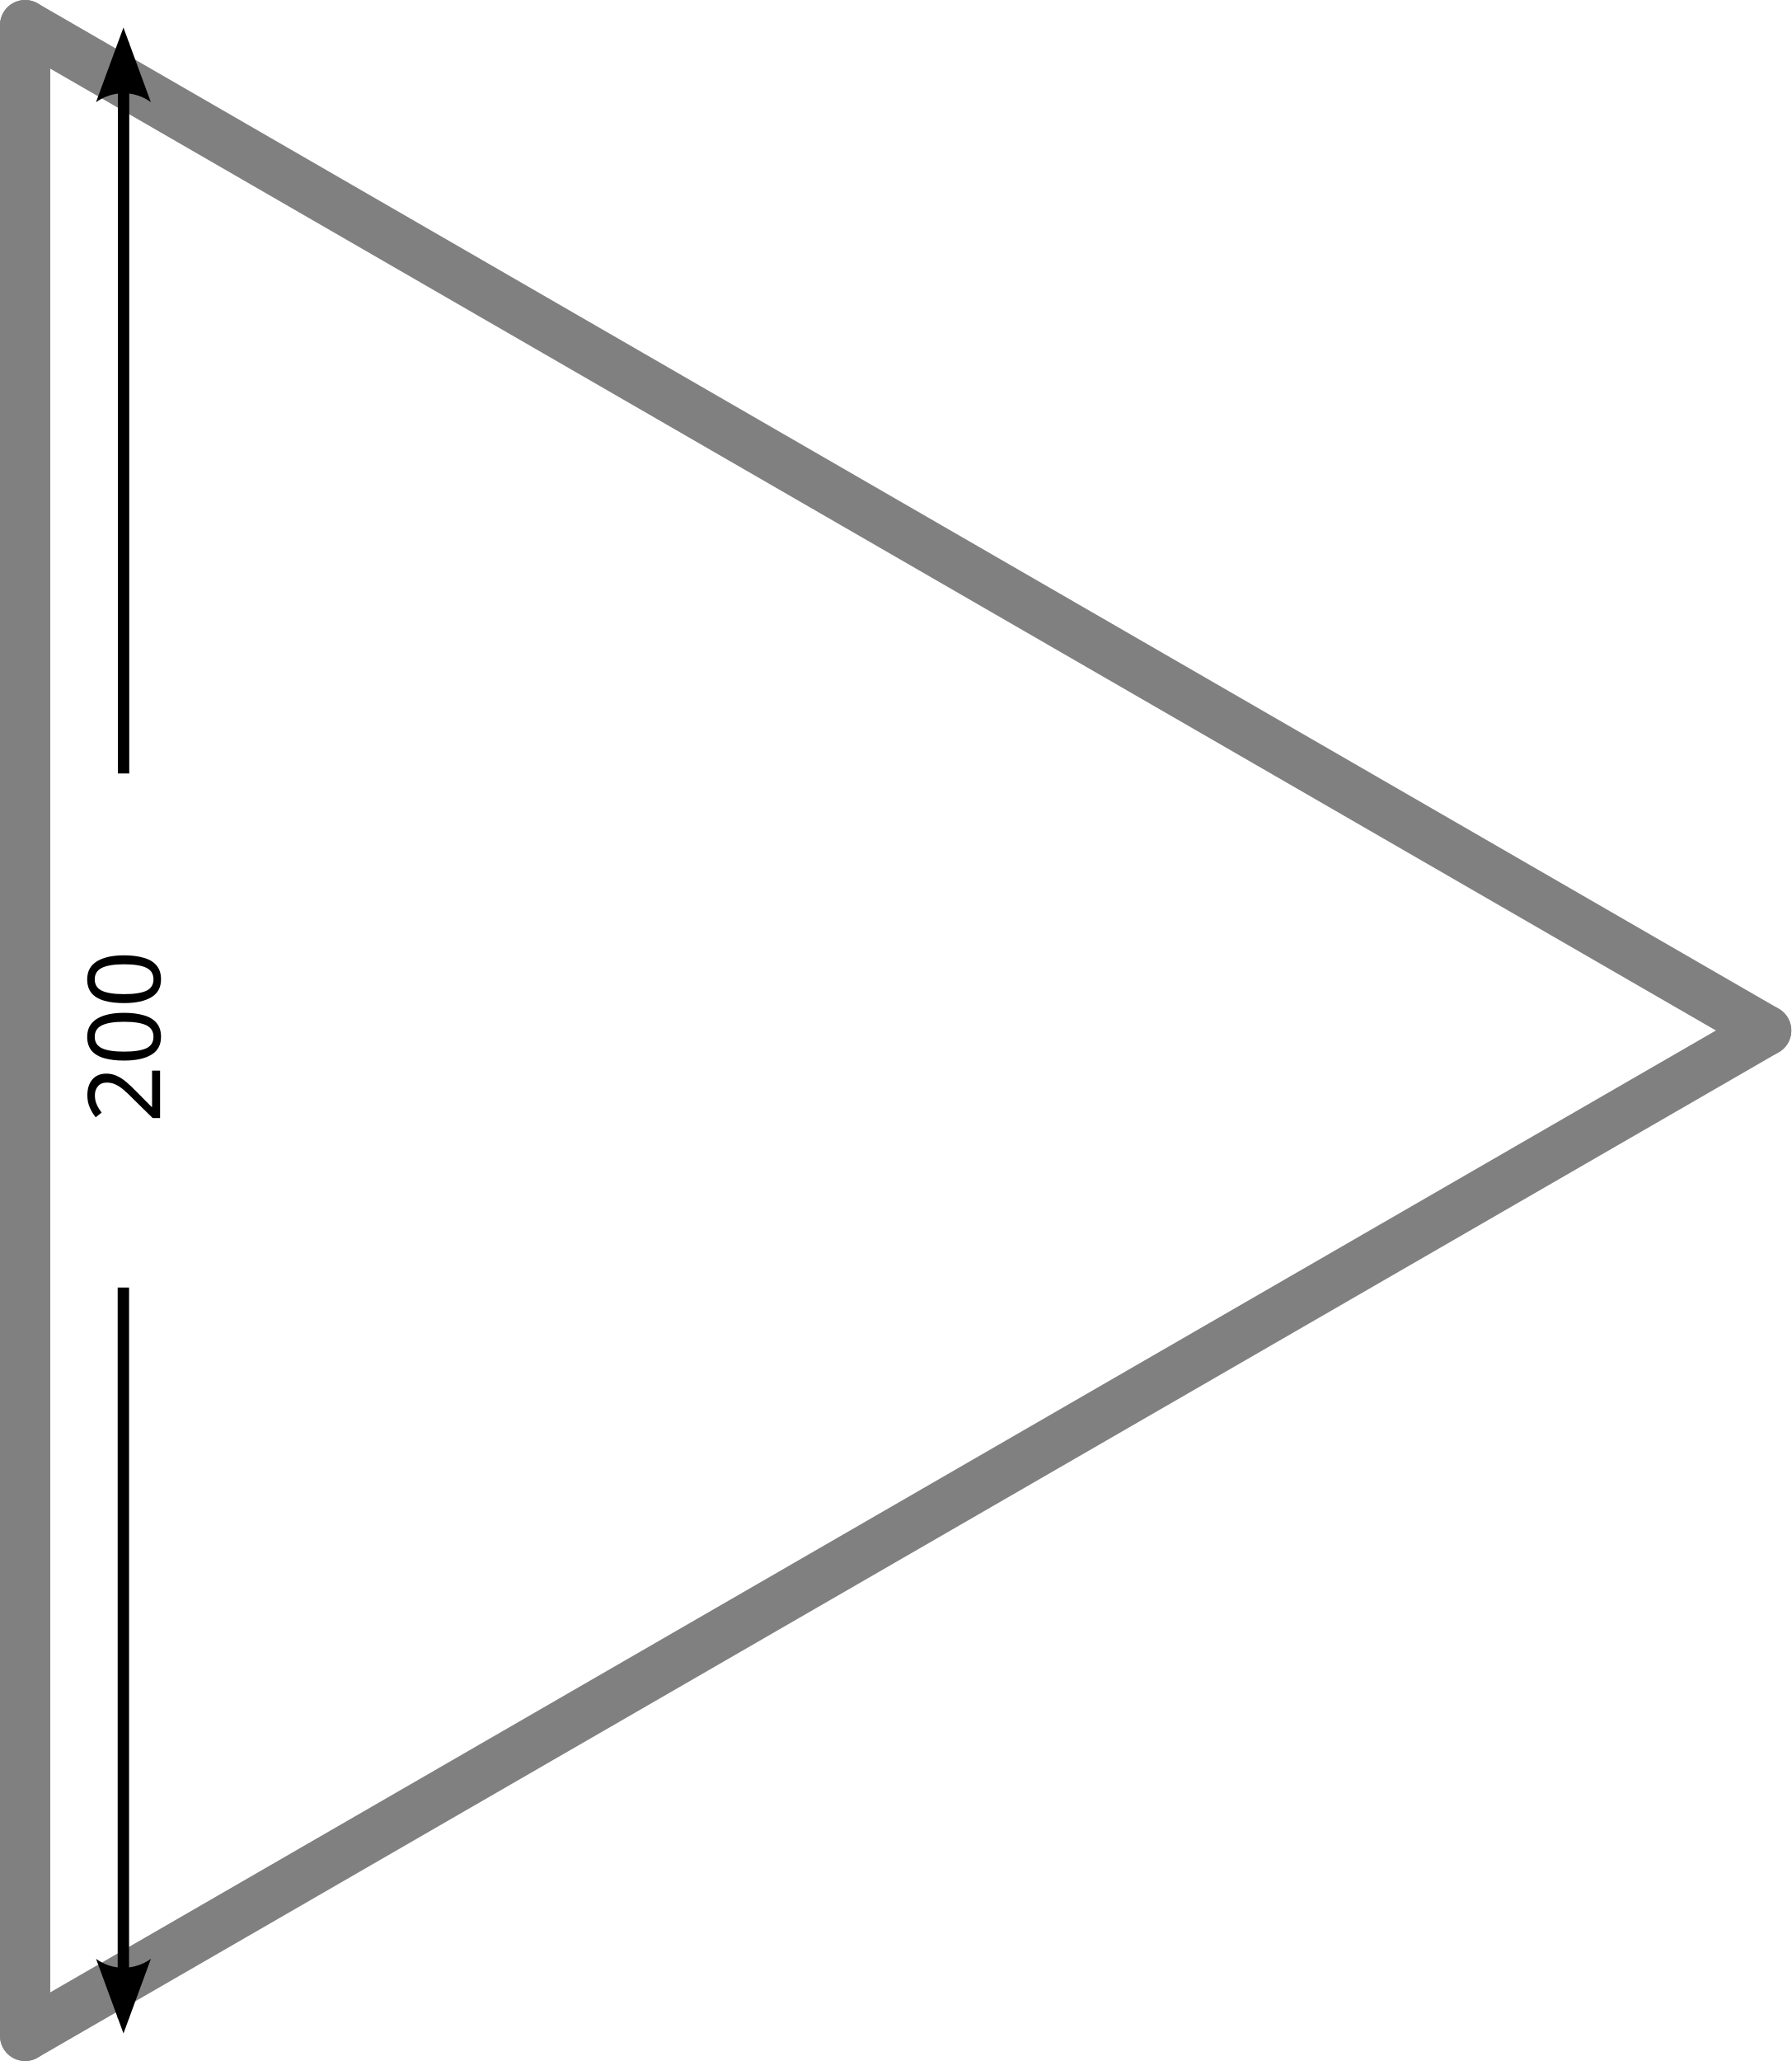
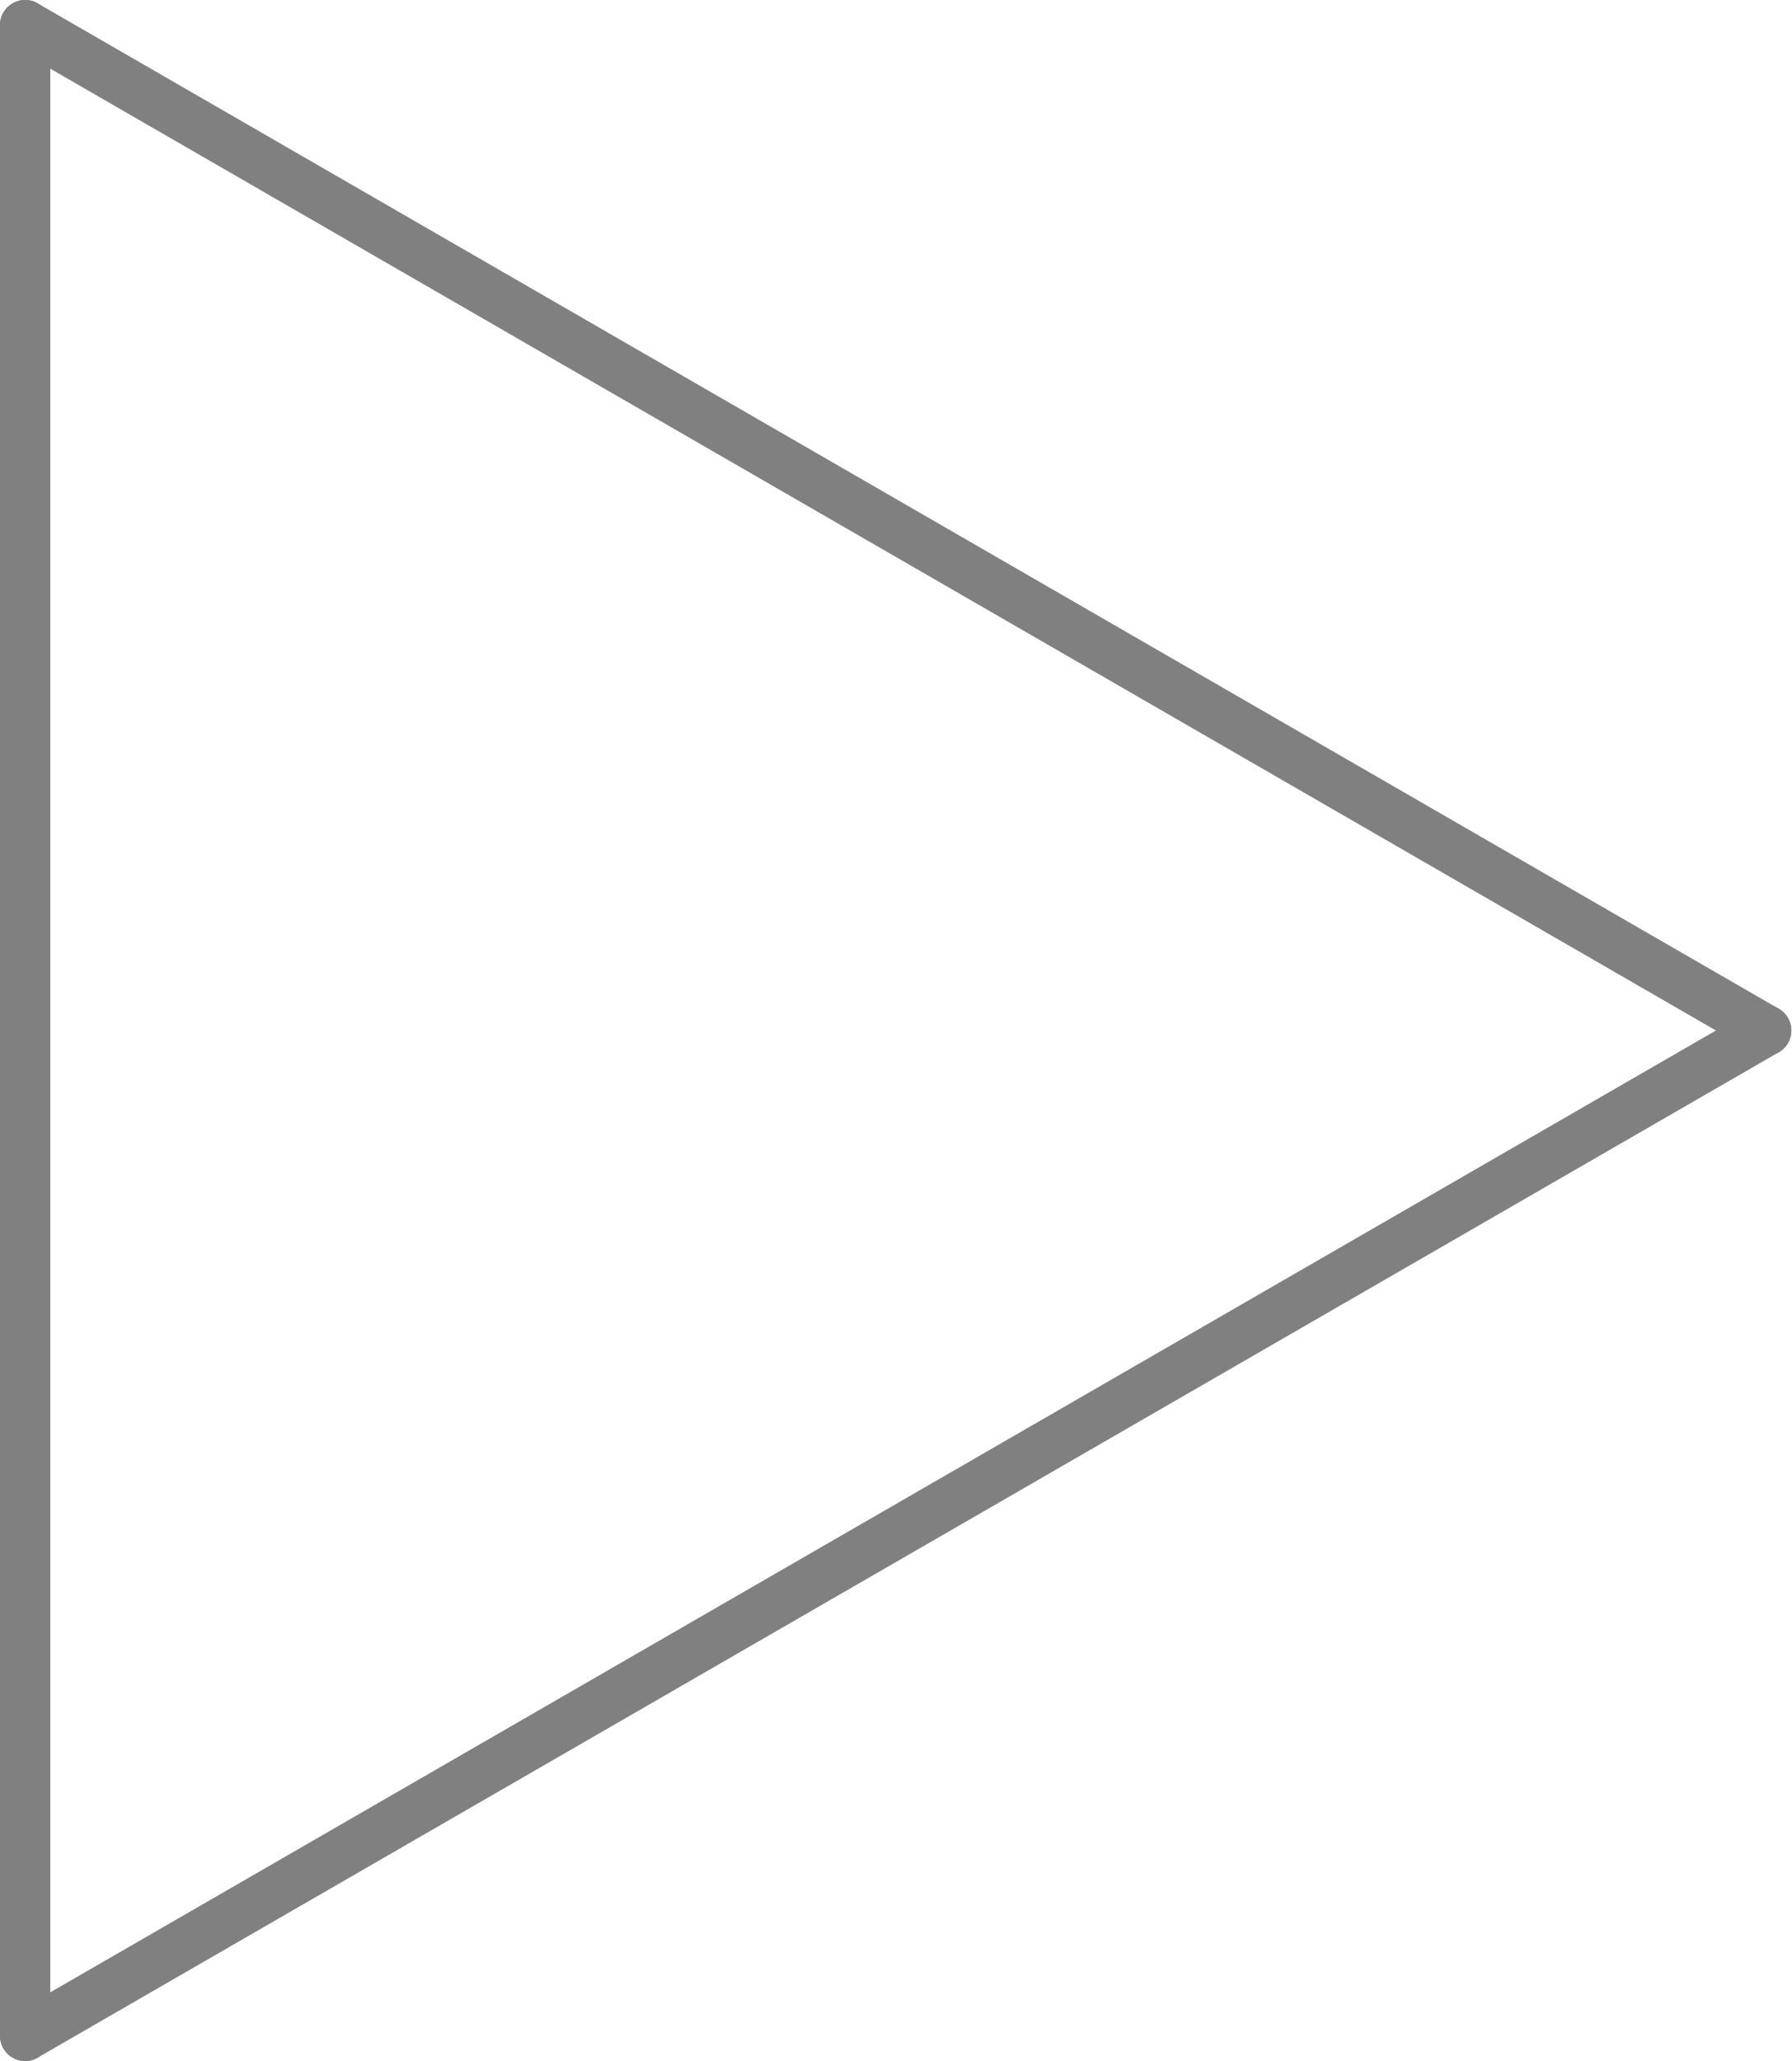
<svg xmlns="http://www.w3.org/2000/svg" version="1.1" width="178.2" height="205" id="svg4485">
  <defs id="defs4499">
    <marker refX="0" refY="0" orient="auto" id="Arrow2Mstart" style="overflow:visible">
      <path d="M 8.719,4.034 -2.207,0.016 8.719,-4.002 c -1.745,2.372 -1.735,5.617 -6e-7,8.035 z" transform="scale(0.6,0.6)" id="path3792" style="font-size:12px;fill-rule:evenodd;stroke-width:0.625;stroke-linejoin:round" />
    </marker>
    <marker refX="0" refY="0" orient="auto" id="marker7953" style="overflow:visible">
      <path d="M 8.719,4.034 -2.207,0.016 8.719,-4.002 c -1.745,2.372 -1.735,5.617 -6e-7,8.035 z" transform="scale(0.6,0.6)" id="path7955" style="font-size:12px;fill-rule:evenodd;stroke-width:0.625;stroke-linejoin:round" />
    </marker>
  </defs>
  <path d="m 2.5,202.5 0,-200" id="path4491" style="fill:none;stroke:#808080;stroke-width:5;stroke-linecap:round;stroke-opacity:1" />
  <path d="m 2.5,2.5 173.2,100" id="path4493" style="fill:none;stroke:#808080;stroke-width:5;stroke-linecap:round;stroke-opacity:1" />
  <path d="M 175.7,102.5 2.5,202.5" id="path4495" style="fill:none;stroke:#808080;stroke-width:5;stroke-linecap:round;stroke-opacity:1" />
-   <g transform="translate(-128.7322,141.3668)" id="g4405">
-     <path d="m 141.005,59.393 0,-72.694" id="path2995" style="fill:none;stroke:#000000;stroke-width:1.132px;stroke-linecap:butt;stroke-linejoin:miter;stroke-opacity:1;marker-start:url(#Arrow2Mstart)" />
-     <path d="m 141.023,-137.126 0,72.694" id="path2995-3" style="fill:none;stroke:#000000;stroke-width:1.132px;stroke-linecap:butt;stroke-linejoin:miter;stroke-opacity:1;marker-start:url(#Arrow2Mstart)" />
-     <text x="29.67" y="144.654" transform="matrix(0,-1,1,0,0,0)" id="text4233" xml:space="preserve" style="font-size:40px;font-style:normal;font-weight:normal;line-height:125%;letter-spacing:0px;word-spacing:0px;fill:#000000;fill-opacity:1;stroke:none;font-family:Sans">
-       <tspan x="29.67" y="144.654" id="tspan4235" style="font-size:10px">200</tspan>
-     </text>
-   </g>
</svg>
